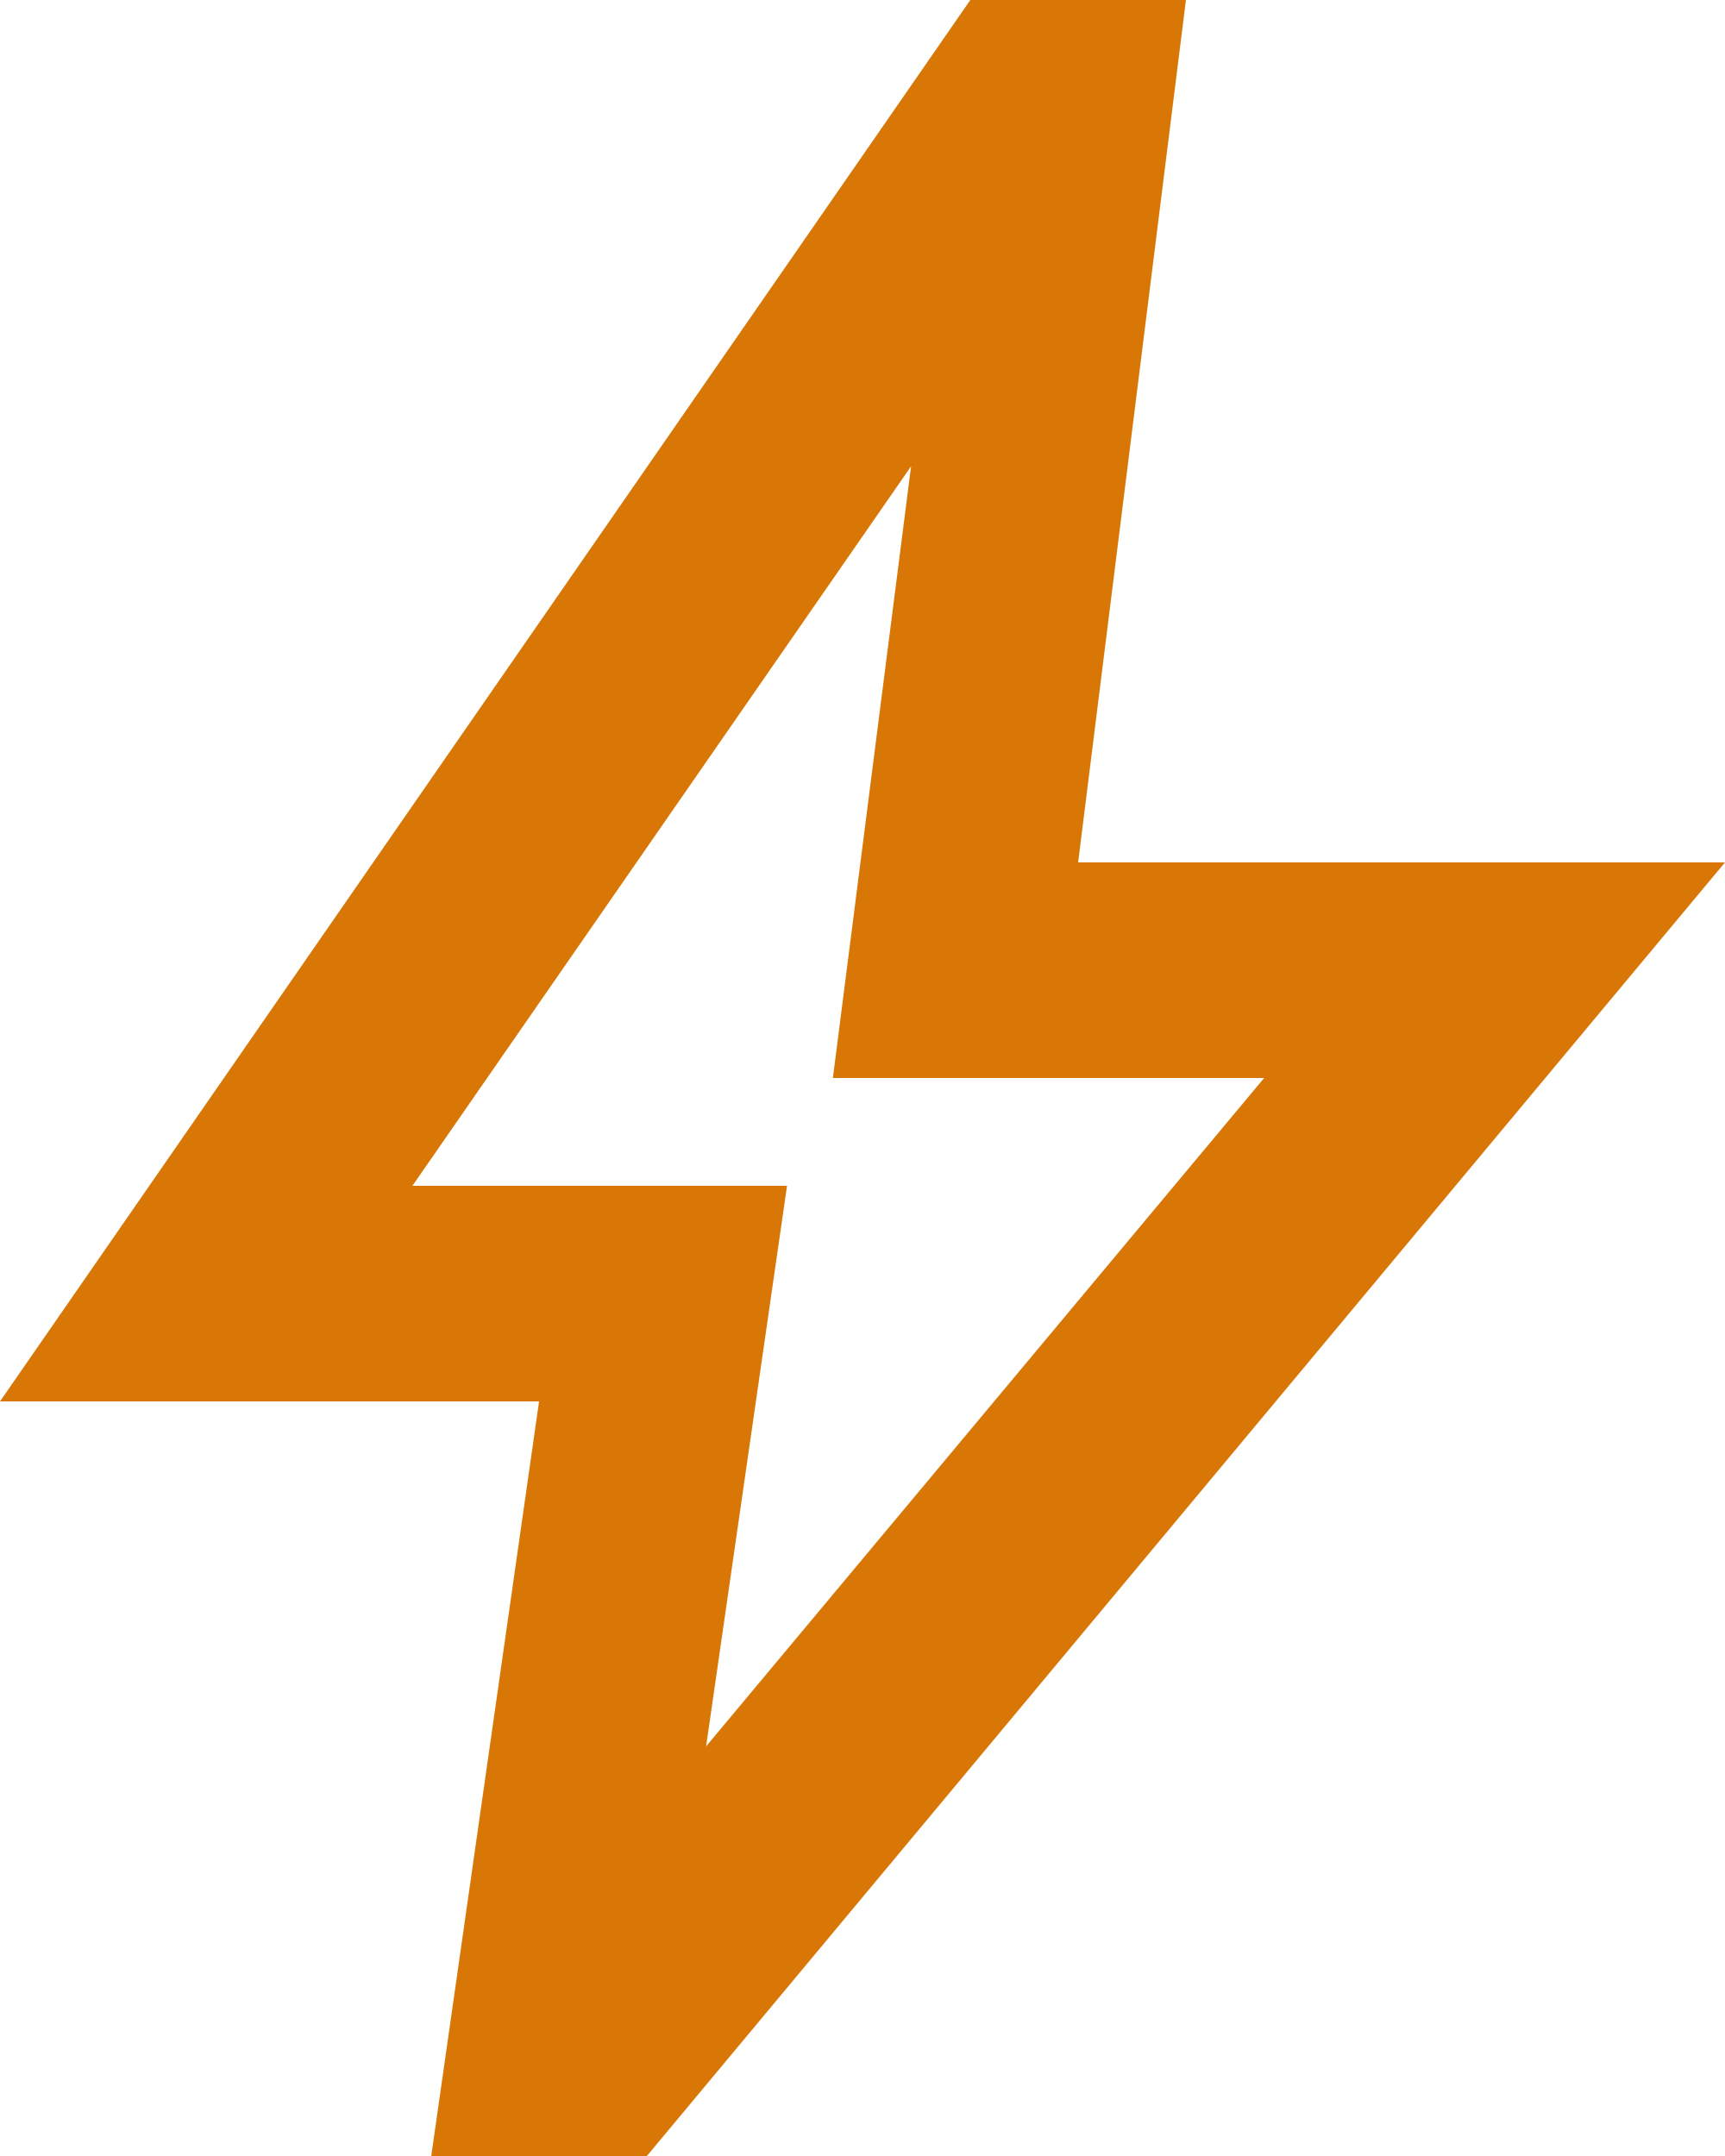
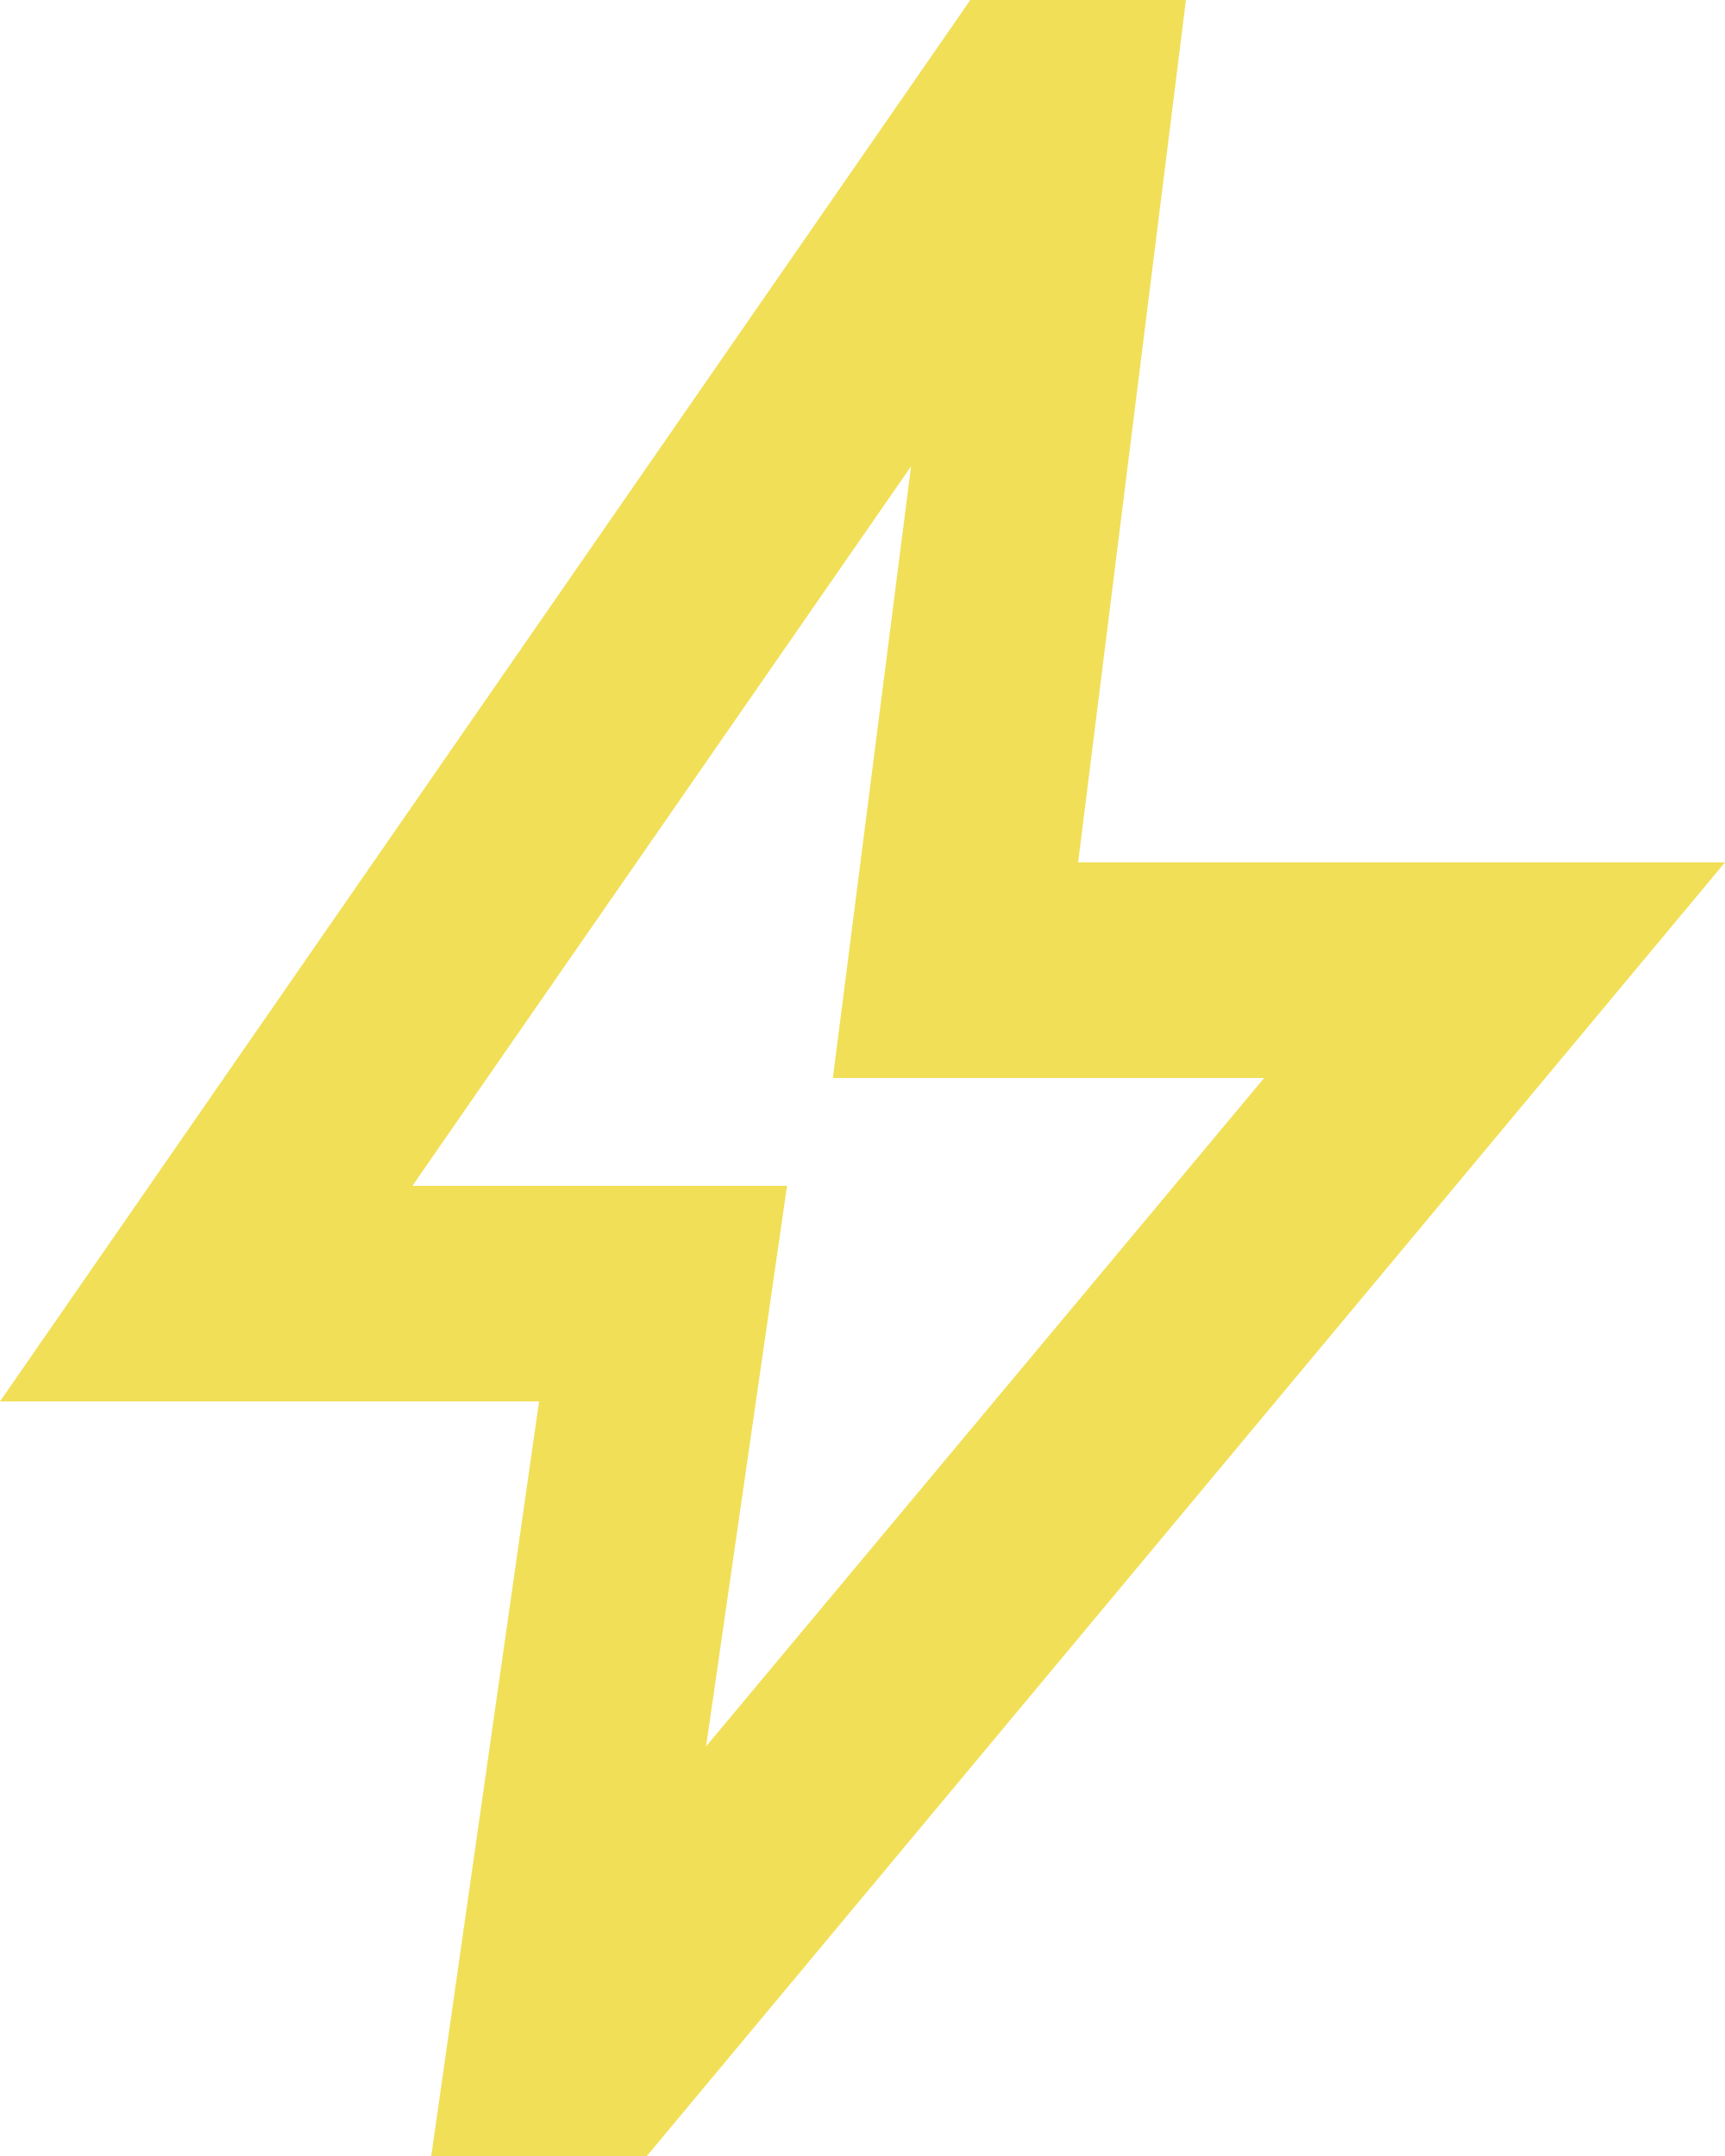
<svg xmlns="http://www.w3.org/2000/svg" preserveAspectRatio="none" overflow="visible" style="display: block;" width="12" height="15" viewBox="0 0 12 15" fill="none">
  <g id="Container">
-     <path id="Icon" d="M4.912 12.15L8.794 7.5H5.794L6.338 3.244L2.869 8.25H5.475L4.912 12.15ZM3 15L3.75 9.75H0L6.75 0H8.25L7.5 6H12L4.5 15H3Z" fill="#D97706" />
+     <path id="Icon" d="M4.912 12.15L8.794 7.5H5.794L6.338 3.244L2.869 8.25H5.475L4.912 12.15ZM3 15L3.75 9.75H0L6.75 0H8.25L7.5 6H12L4.5 15H3Z" fill="#F1DF57" />
  </g>
</svg>
